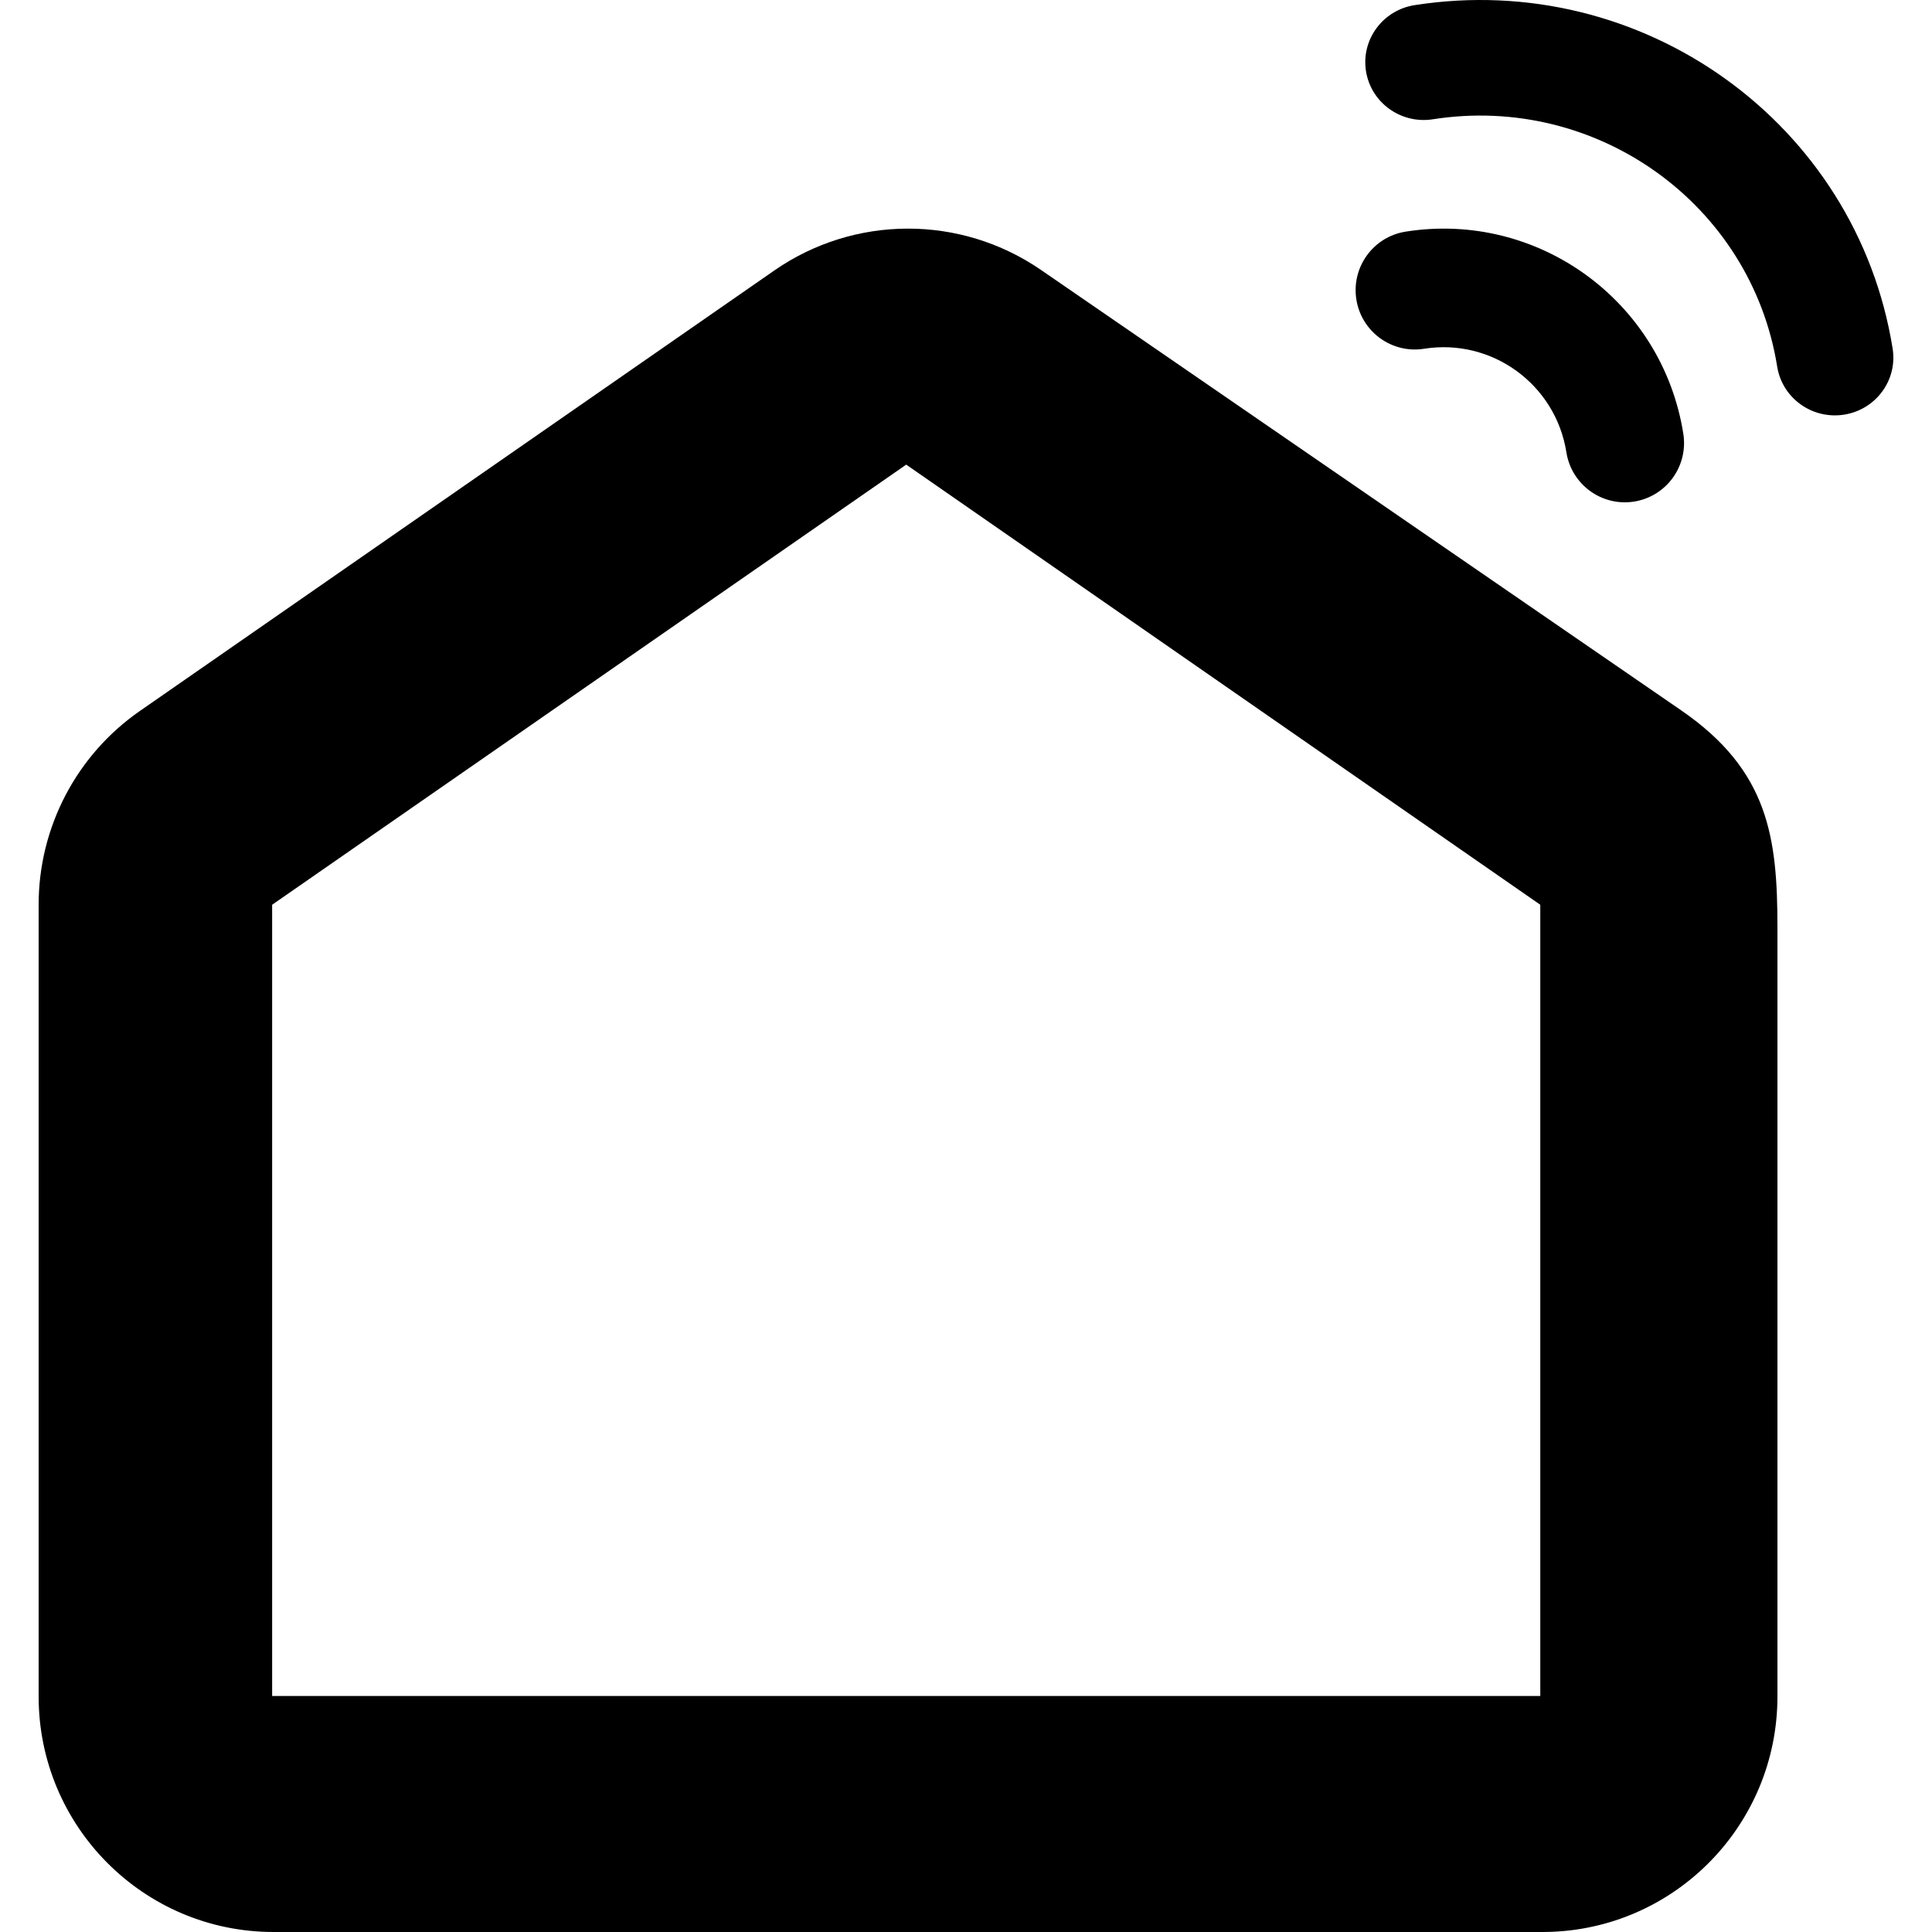
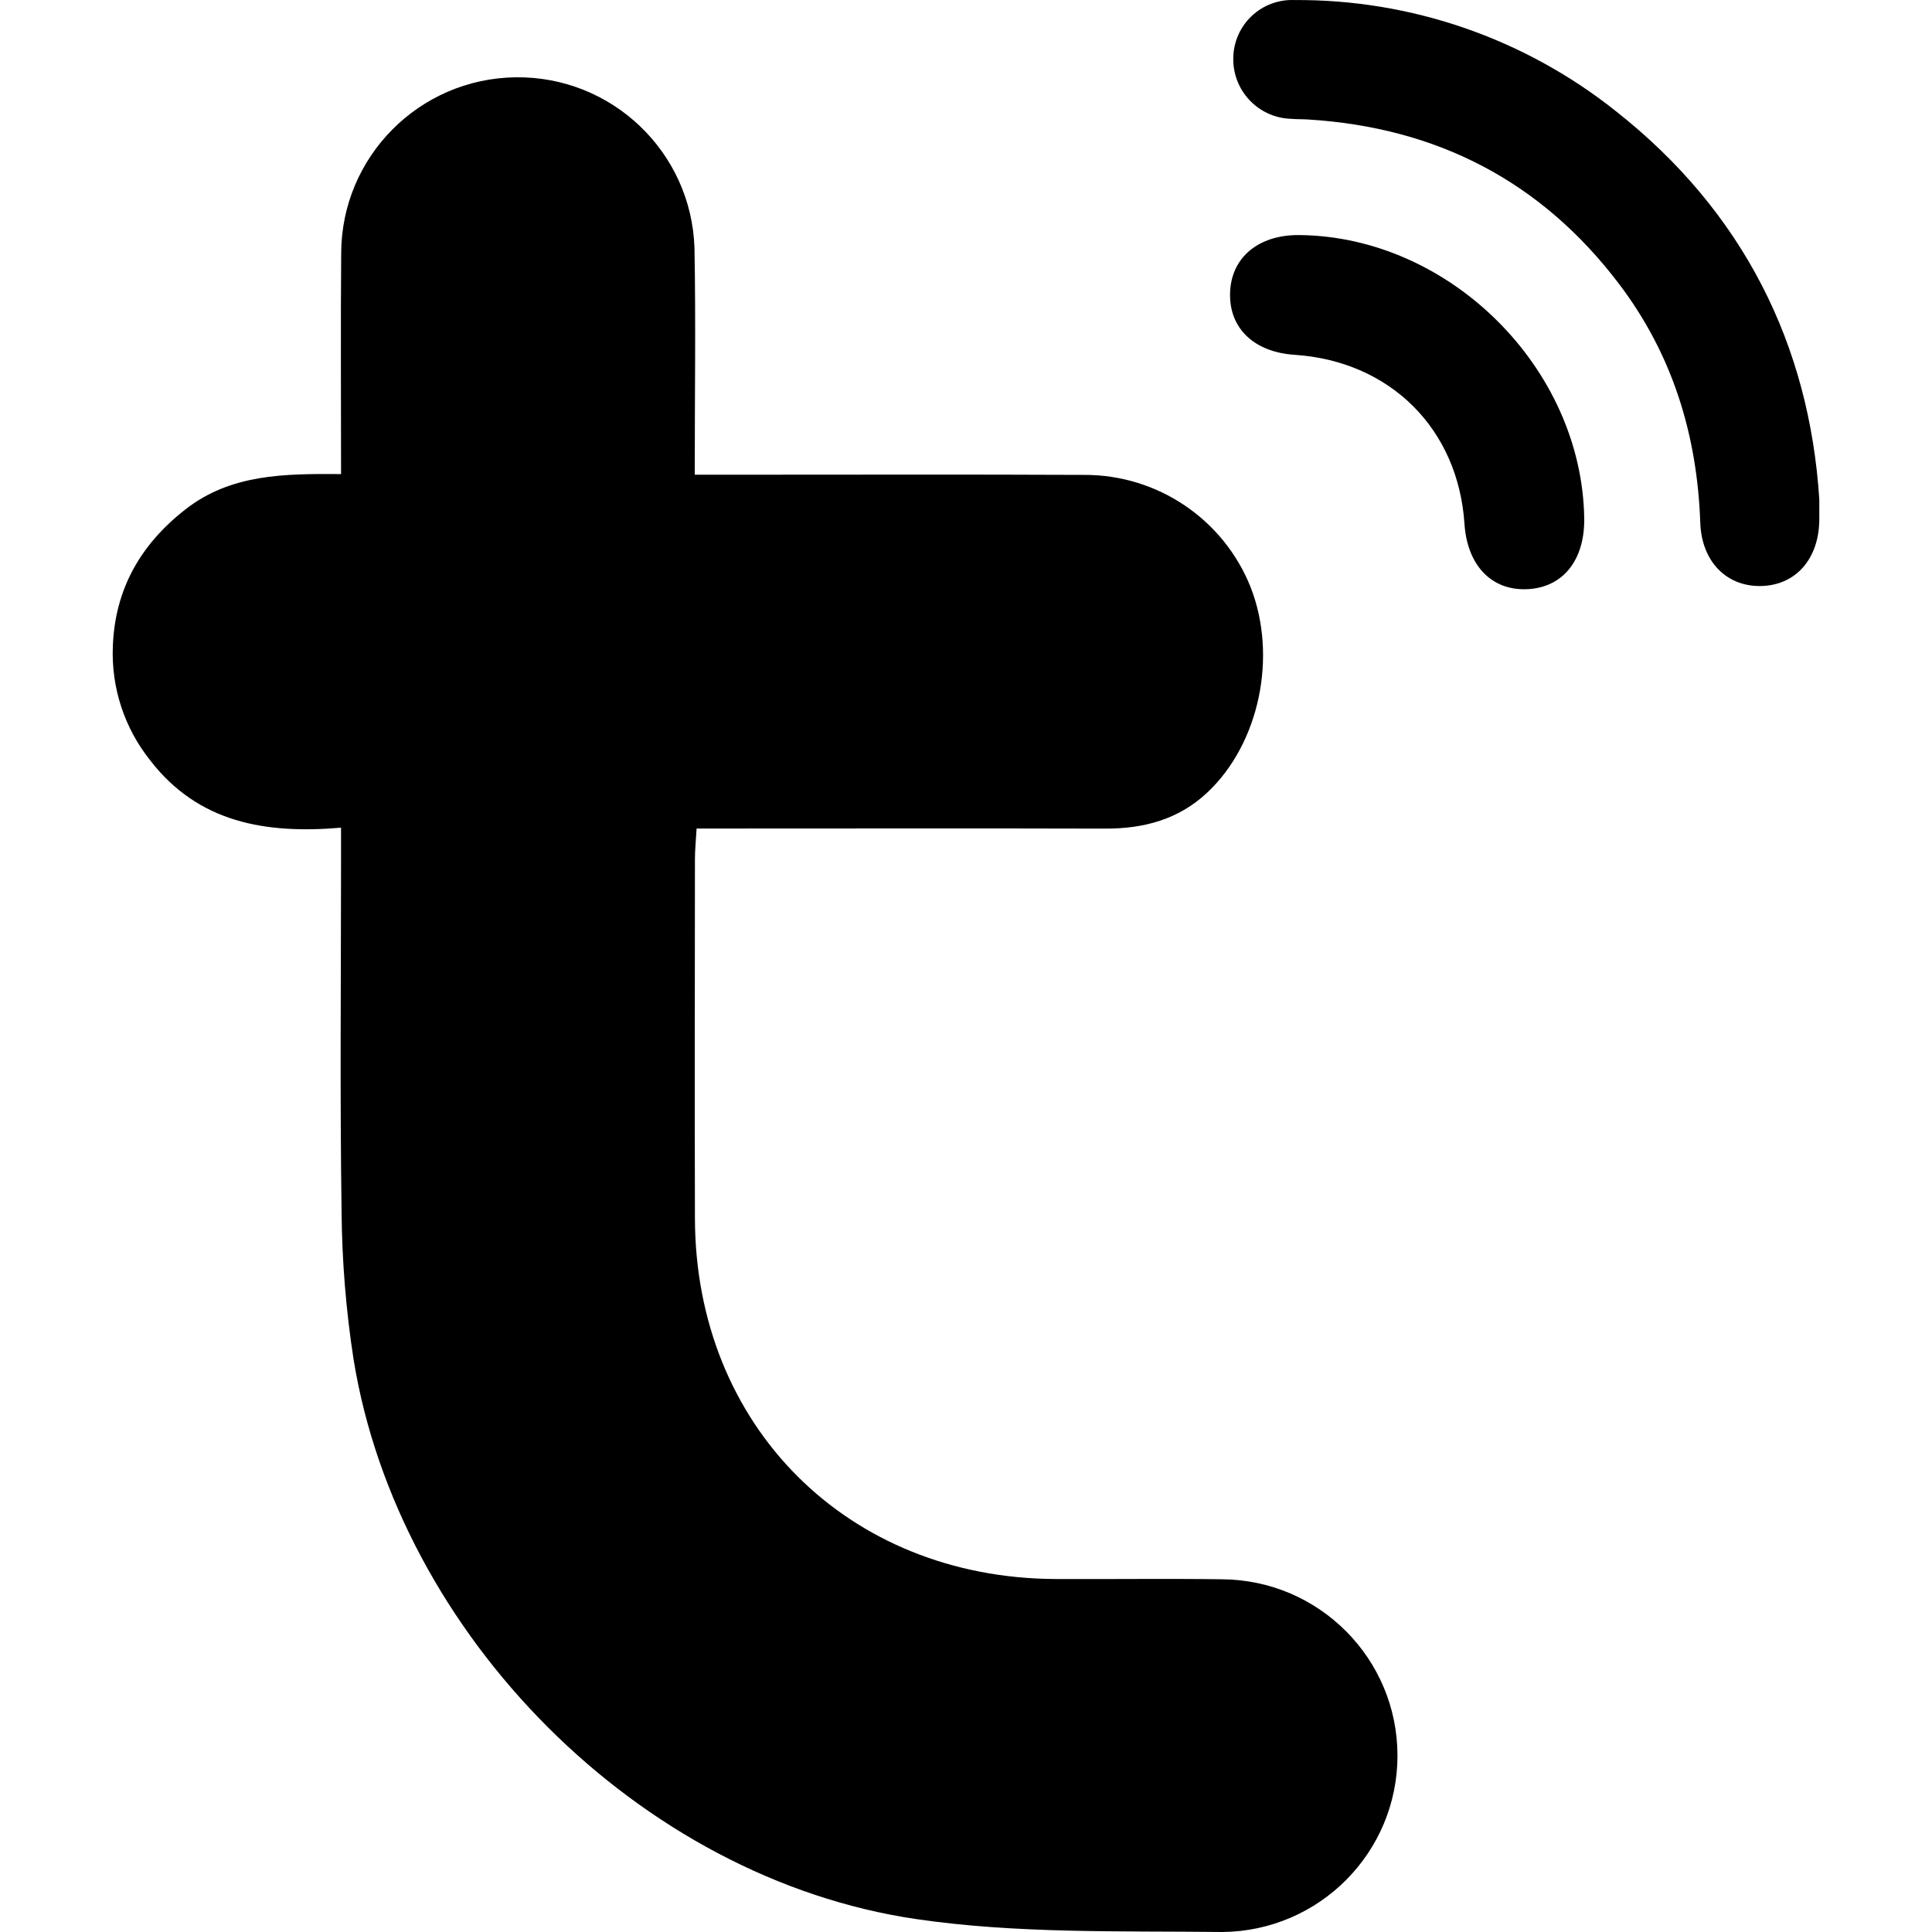
<svg xmlns="http://www.w3.org/2000/svg" width="600px" height="600px" viewBox="0 0 600 600" version="1.1">
  <g id="/assets/icon" stroke="none" stroke-width="1" fill="none" fill-rule="evenodd">
-     <g id="icon" transform="translate(12, 0)" fill="#000000" fill-rule="nonzero">
-       <path d="M311.295,83.837 L510.146,220.632 C537.336,239.337 540,260.203 540,288.092 L540,297.214 L540,526.861 C540,566.851 507.979,599.344 468.234,599.99 L467.027,600 L72.973,600 C32.671,600 0,567.255 0,526.861 L0,280.933 C0,256.94 11.741,234.473 31.419,220.811 L228.446,84.016 C253.348,66.727 286.319,66.656 311.295,83.837 Z M269.433,144.295 L72.516,280.978 L72.516,526.705 L466.349,526.705 L466.349,280.978 L269.433,144.295 Z" id="Shape" />
-       <path d="M424.511,71.941 C465.637,65.417 504.257,93.518 510.771,134.705 C512.359,144.749 505.517,154.18 495.489,155.771 C485.461,157.361 476.044,150.509 474.455,140.466 C471.118,119.365 451.332,104.968 430.263,108.31 C420.235,109.901 410.817,103.049 409.229,93.006 C407.641,82.963 414.483,73.531 424.511,71.941 Z" id="Path" />
-       <path d="M427.312,1.598 C498.094,-9.486 564.563,38.262 575.774,108.247 C577.342,118.035 570.588,127.226 560.688,128.776 C550.788,130.327 541.492,123.649 539.924,113.861 C531.849,63.452 483.973,29.06 432.99,37.044 C423.09,38.594 413.794,31.916 412.226,22.128 C410.658,12.34 417.412,3.149 427.312,1.598 Z" id="Path" />
+     <g id="tuya" transform="translate(35, 0)" fill="#000000" fill-rule="nonzero">
+       <path d="M180.759,147.427 C185.159,147.427 188.428,147.427 191.696,147.427 C228.368,147.431 265.04,147.311 301.711,147.483 C324.493,147.405 345.002,161.256 353.407,182.397 C361.808,203.923 356.079,230.99 339.923,246.144 C331.005,254.509 320.225,257.366 308.254,257.334 C269.461,257.232 230.668,257.302 191.874,257.306 C188.59,257.306 185.306,257.306 181.339,257.306 C181.13,260.972 180.822,263.879 180.819,266.786 C180.787,304.003 180.715,341.221 180.817,378.438 C180.993,442.869 228.206,490.058 292.734,490.378 C310.009,490.463 327.287,490.219 344.559,490.459 C374.671,490.689 398.969,515.109 399,545.173 C399.031,575.237 374.784,599.707 344.673,600 C312.931,599.628 280.791,600.573 249.553,595.989 C163.658,583.384 88.684,507.693 74.818,422.25 C72.458,407.03 71.208,391.658 71.081,376.257 C70.549,340.257 70.91,304.245 70.91,268.238 L70.91,257.045 C47.531,259.052 26.602,255.527 11.652,236.143 C3.639,226.118 -0.483,213.544 0.045,200.729 C0.695,182.949 8.667,169.054 22.606,158.179 C36.707,147.177 53.374,147.103 70.92,147.229 C70.92,123.855 70.771,101.244 70.959,78.635 C71.041,48.747 95.102,24.44 125.035,24.006 C154.969,23.571 179.727,47.17 180.679,77.043 C181.099,100.009 180.759,122.99 180.759,147.427 Z" id="Path" />
+       <path d="M530,155.087 C530,158.788 530,159.995 530,161.202 C529.982,173.391 522.861,181.662 512.103,181.99 C501.302,182.319 493.457,174.472 493.036,162.348 C492.089,135.082 484.425,110.119 467.857,88.24 C443.619,56.231 411.166,39.575 371.254,37.109 C369.447,36.998 367.628,37.055 365.827,36.896 C355.667,36.518 347.712,28.017 348.008,17.851 C348.11,12.952 350.18,8.299 353.752,4.944 C357.323,1.588 362.095,-0.188 366.99,0.016 C403.214,-0.235 438.432,11.931 466.78,34.489 C506.529,65.786 526.941,107.278 530,155.087 Z" id="Path" />
+       <path d="M456.995,160.848 C457.213,173.917 450.424,182.438 439.367,182.974 C428.256,183.512 420.66,175.631 419.802,162.676 C417.85,133.166 396.731,112.155 367.046,110.189 C354.558,109.362 346.847,102.088 347.002,91.281 C347.163,80.126 355.679,72.884 368.499,73.001 C415.135,73.427 456.218,114.209 456.995,160.848 Z" id="Path" />
    </g>
  </g>
</svg>
